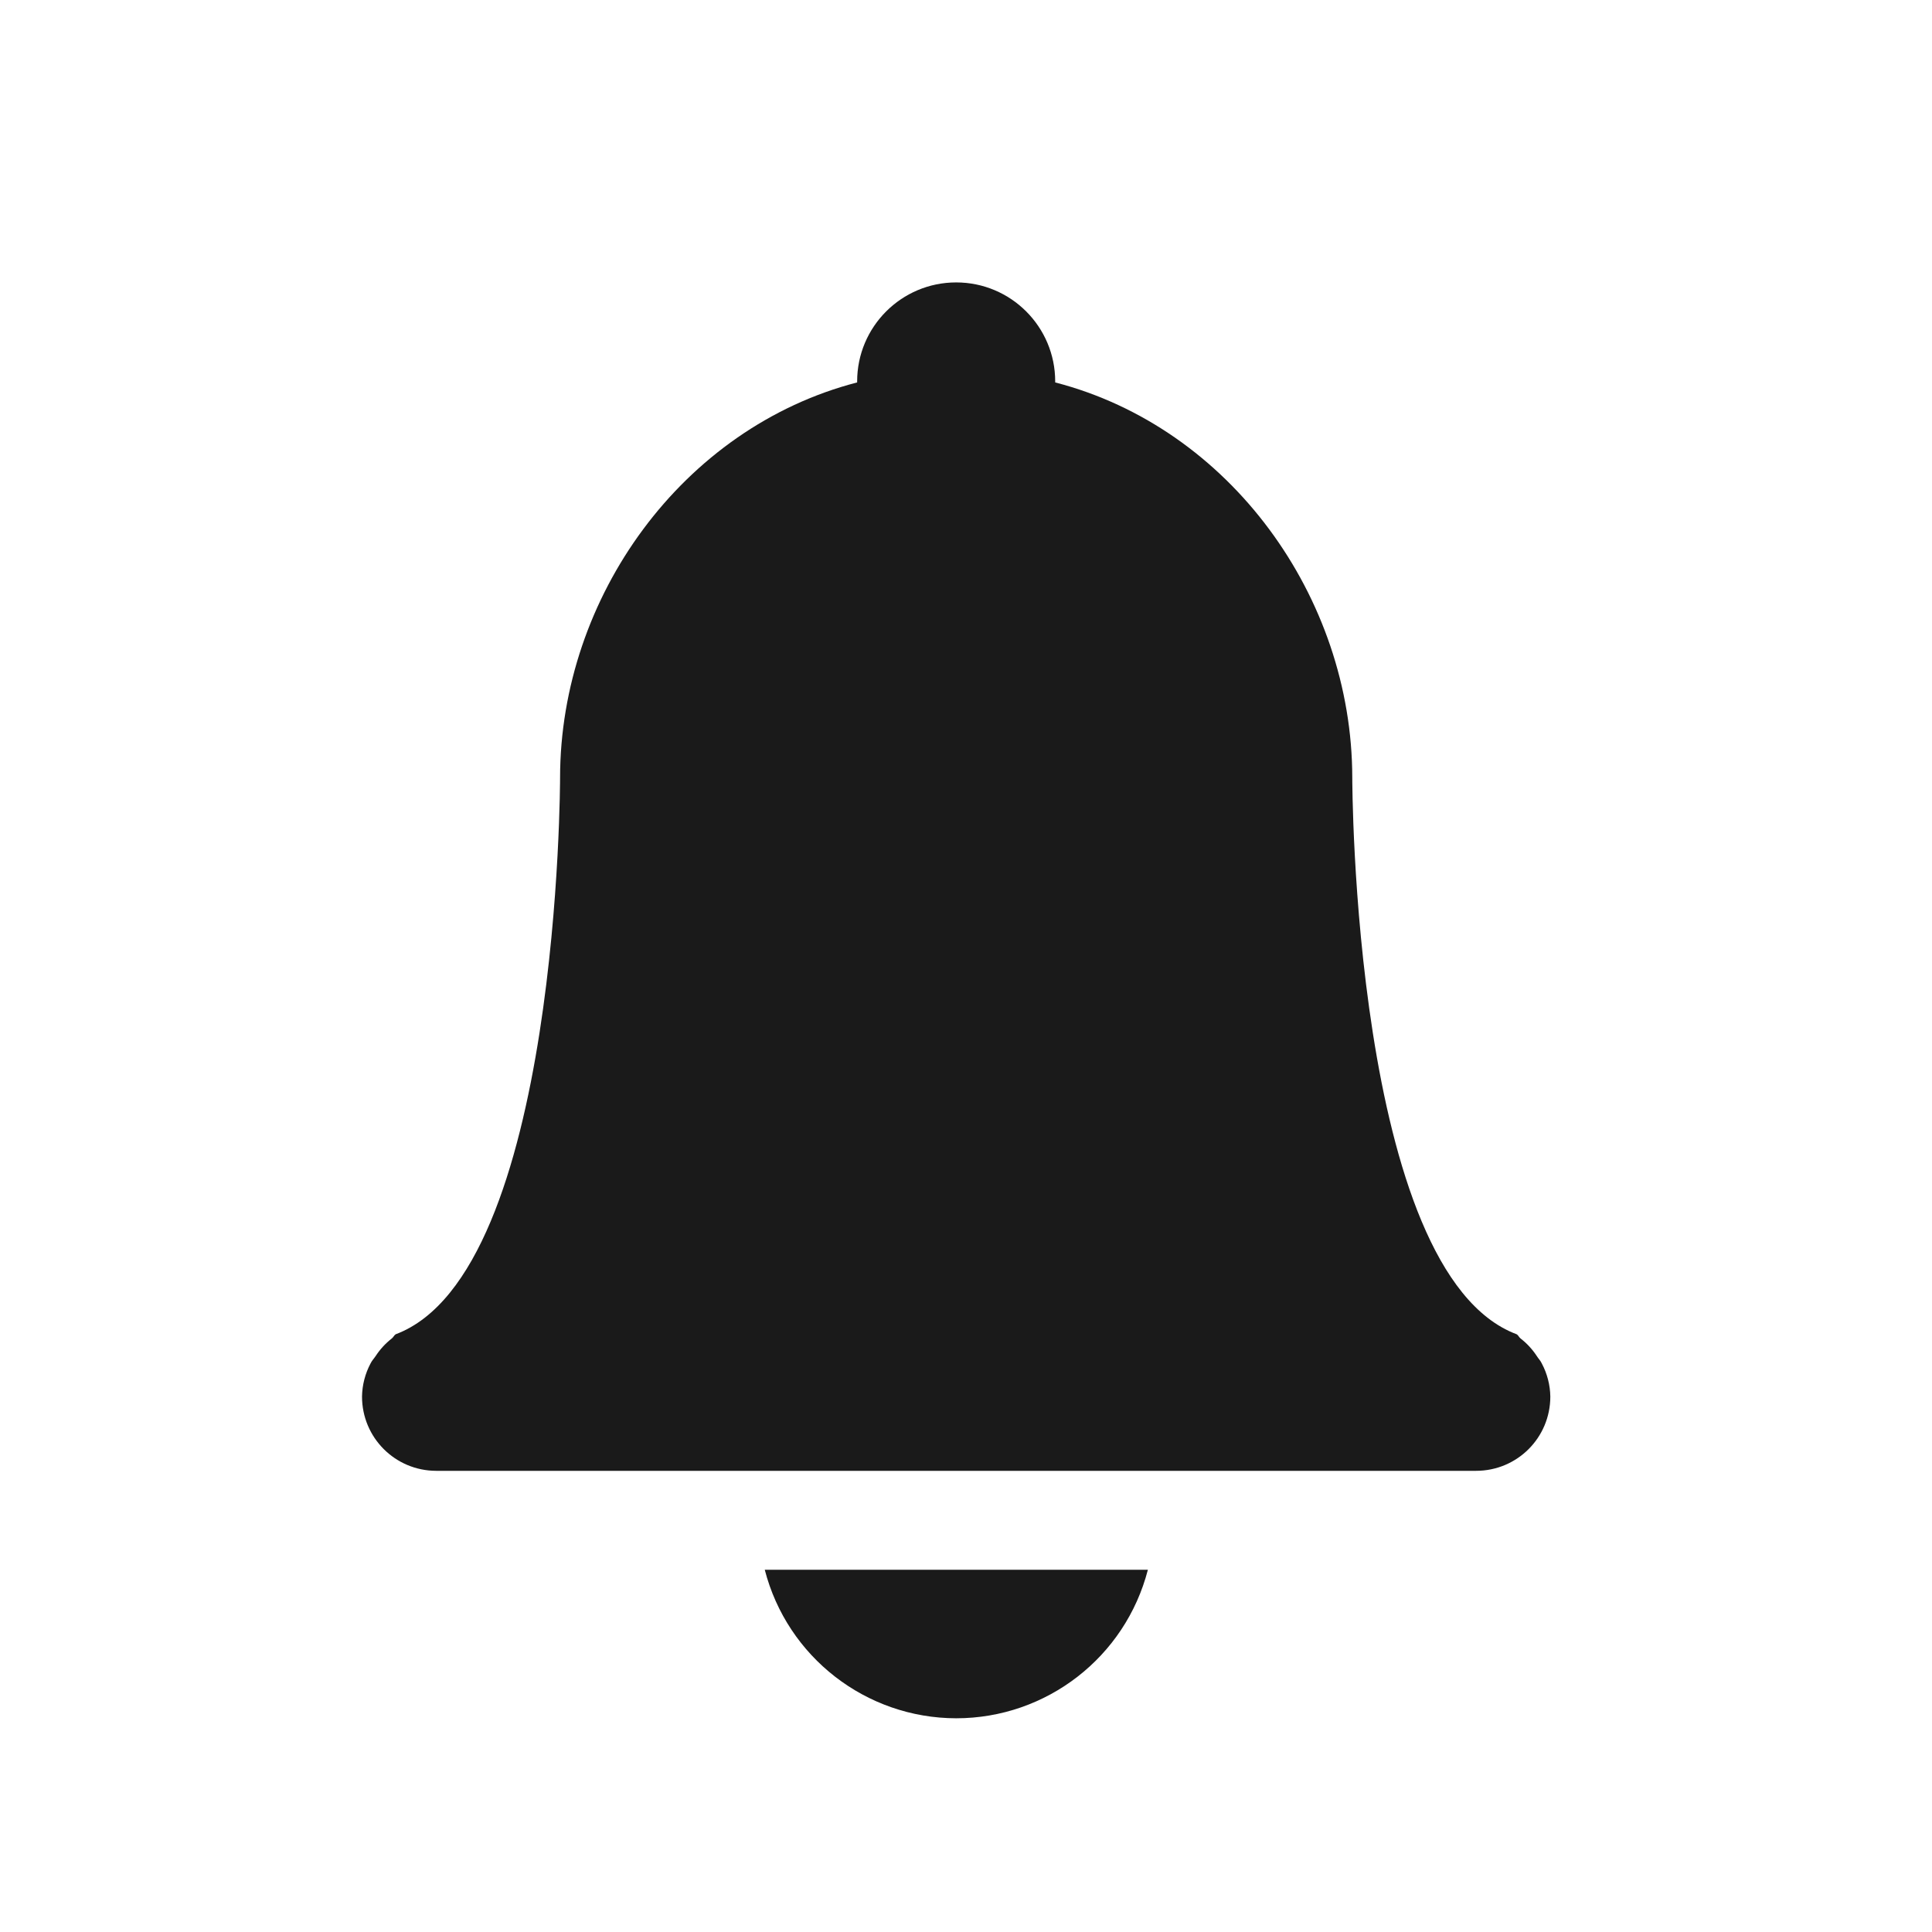
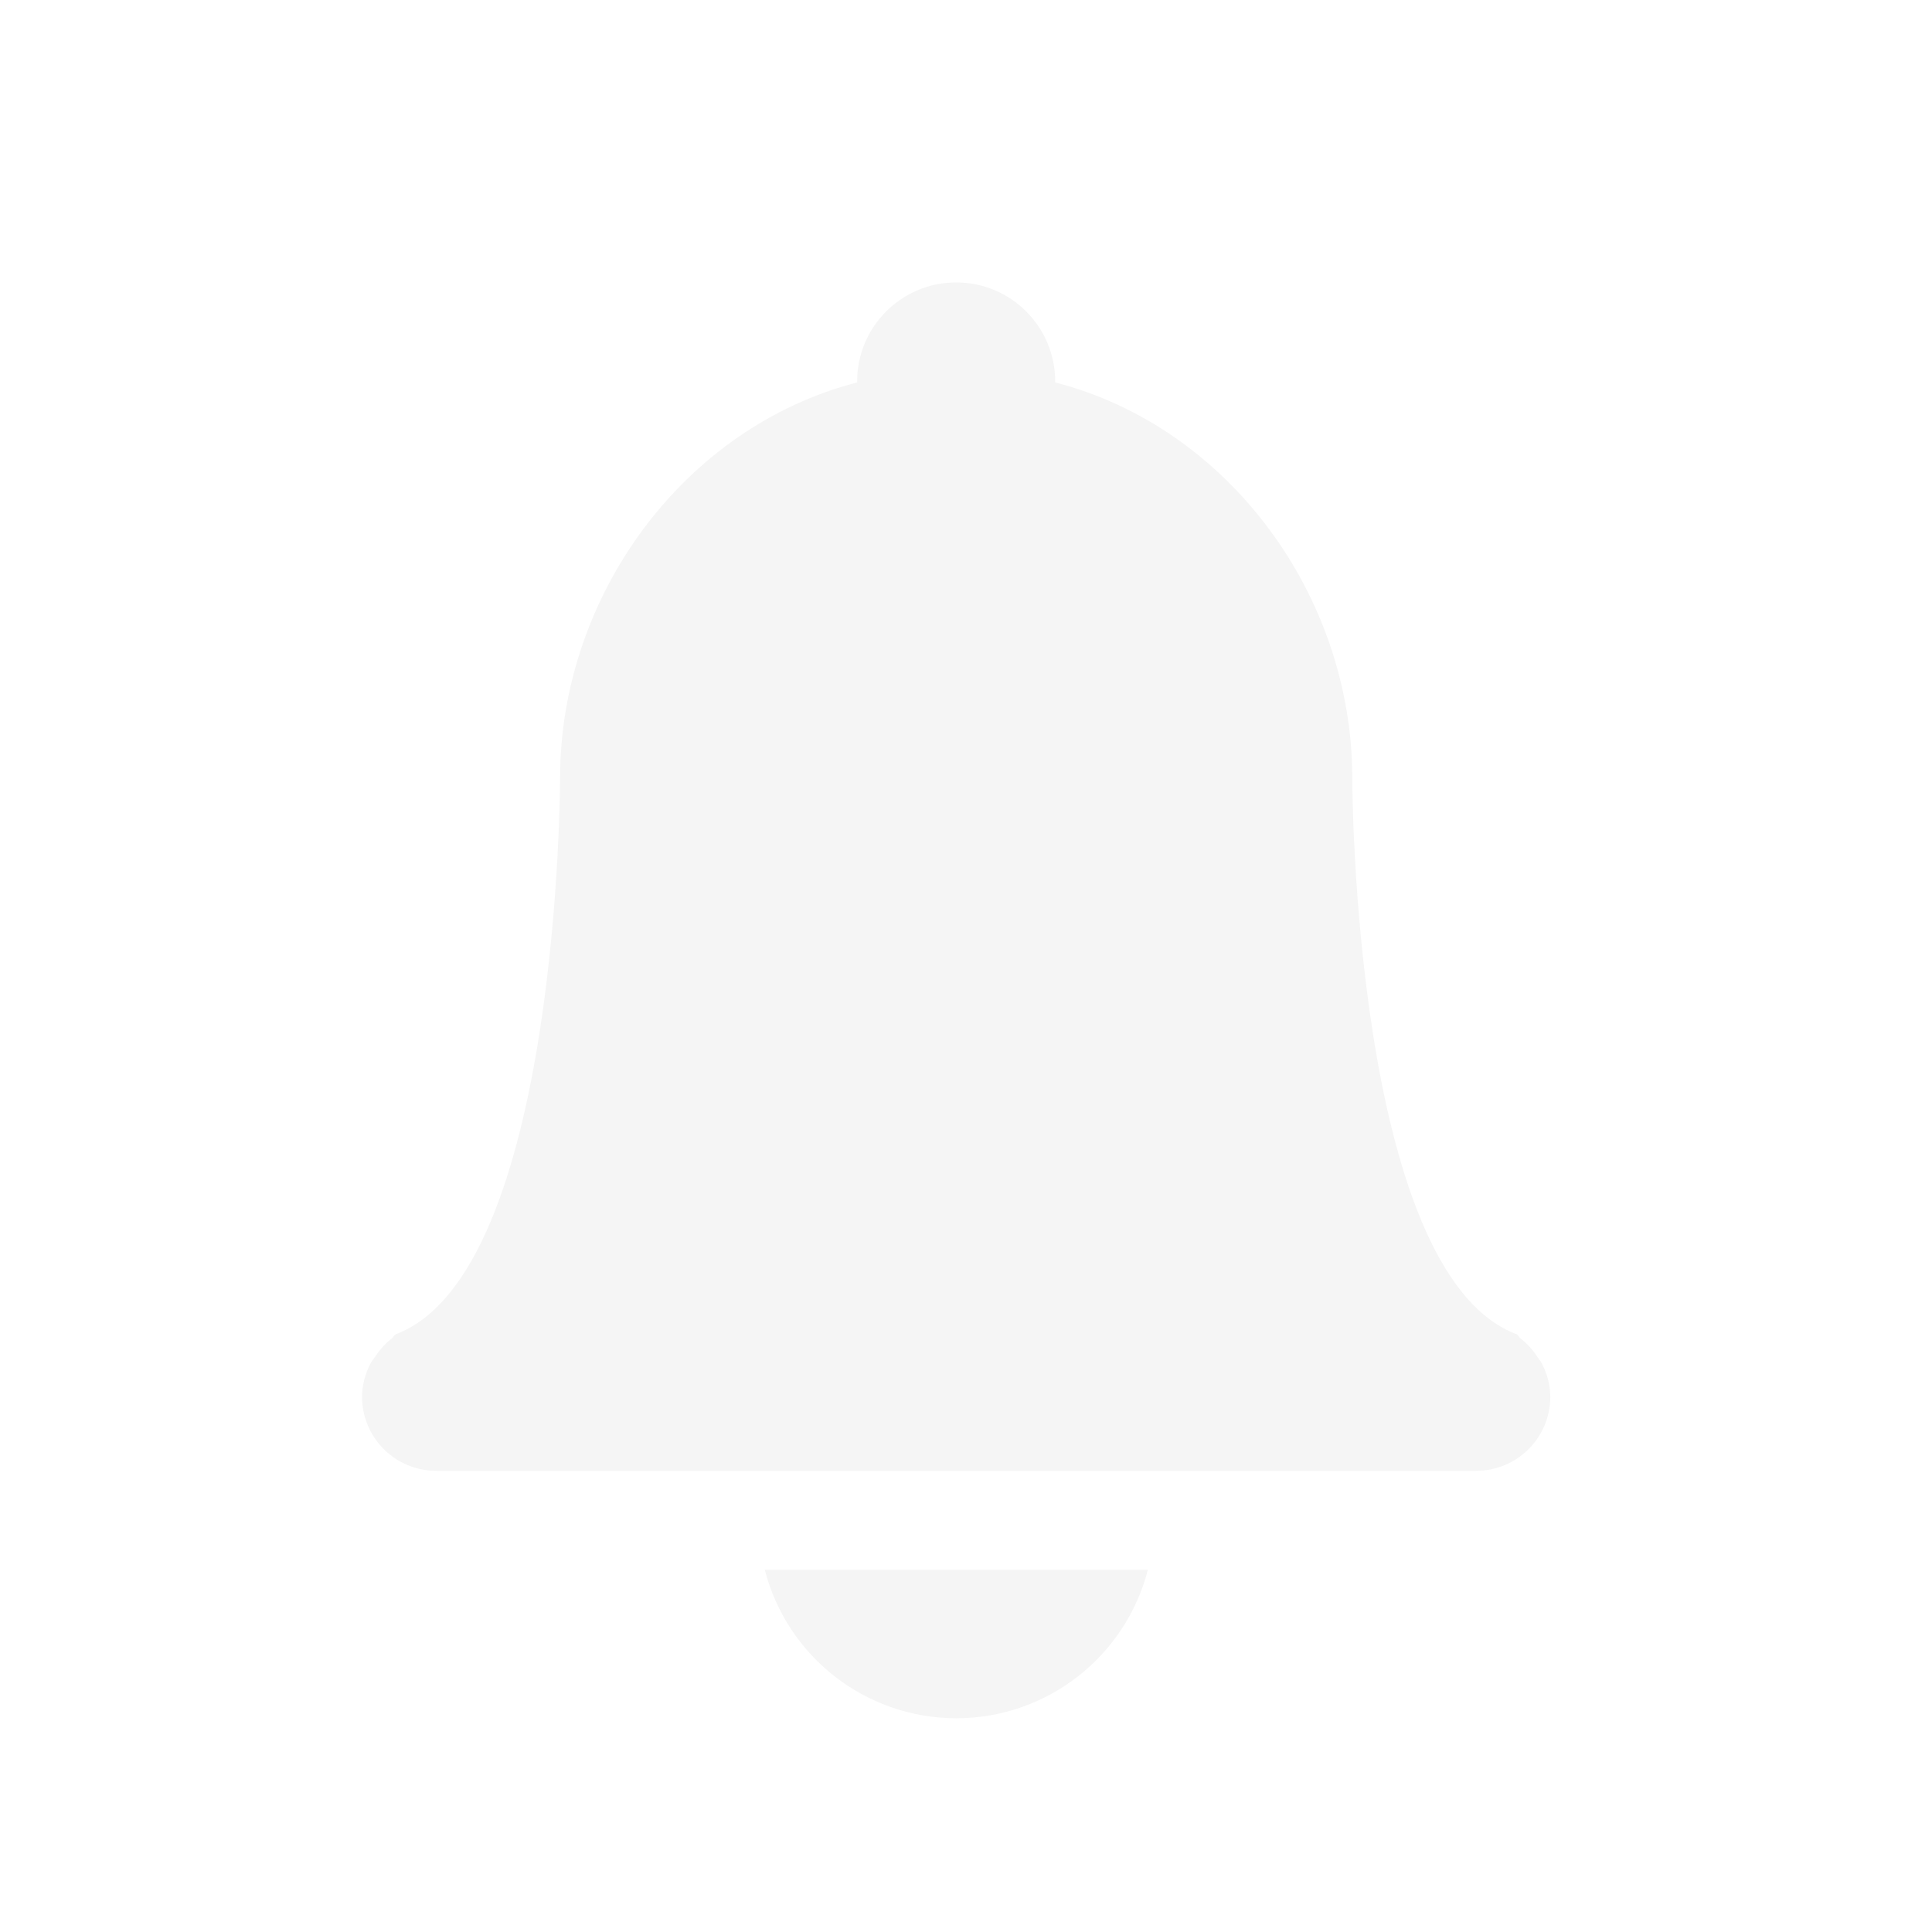
<svg xmlns="http://www.w3.org/2000/svg" height="24" width="24" version="1.1" id="svg6">
  <defs id="defs10" />
-   <g transform="matrix(1.230126,0,0,1.230126,-358.39,261.8471)" id="g4" style="color:#bebebe;fill:#1a1a1a">
-     <path d="m 301,-210.01 a 1,1 0 0 0 -1,1 v 0.01 c -1.764,0.456 -2.998,2.168 -3,3.99 0,0 0,5 -1.66,5.622 -0.016,0.01 -0.023,0.03 -0.04,0.043 a 0.726,0.726 0 0 0 -0.161,0.175 c -0.018,0.027 -0.039,0.048 -0.053,0.077 a 0.738,0.738 0 0 0 -0.086,0.334 c 0,0.415 0.335,0.75 0.75,0.75 h 10.5 c 0.416,0 0.75,-0.335 0.75,-0.75 a 0.738,0.738 0 0 0 -0.086,-0.334 c -0.014,-0.03 -0.035,-0.05 -0.052,-0.077 a 0.725,0.725 0 0 0 -0.162,-0.175 c -0.016,-0.012 -0.023,-0.033 -0.04,-0.043 -1.66,-0.622 -1.66,-5.622 -1.66,-5.622 -0.002,-1.822 -1.235,-3.534 -3,-3.99 v -0.01 a 1,1 0 0 0 -1,-1 z m -1.933,13 a 2,2 0 0 0 1.933,1.5 2,2 0 0 0 1.936,-1.5 z" overflow="visible" style="overflow:visible;isolation:auto;mix-blend-mode:normal;fill:#1a1a1a;marker:none" id="path2" />
+   <g transform="matrix(1.230126,0,0,1.230126,-358.39,261.8471)" id="g4" style="color:#bebebe;fill:#f5f5f5;fill-opacity:1">
+     <path d="m 301,-210.01 a 1,1 0 0 0 -1,1 v 0.01 c -1.764,0.456 -2.998,2.168 -3,3.99 0,0 0,5 -1.66,5.622 -0.016,0.01 -0.023,0.03 -0.04,0.043 a 0.726,0.726 0 0 0 -0.161,0.175 c -0.018,0.027 -0.039,0.048 -0.053,0.077 a 0.738,0.738 0 0 0 -0.086,0.334 c 0,0.415 0.335,0.75 0.75,0.75 h 10.5 c 0.416,0 0.75,-0.335 0.75,-0.75 a 0.738,0.738 0 0 0 -0.086,-0.334 c -0.014,-0.03 -0.035,-0.05 -0.052,-0.077 a 0.725,0.725 0 0 0 -0.162,-0.175 c -0.016,-0.012 -0.023,-0.033 -0.04,-0.043 -1.66,-0.622 -1.66,-5.622 -1.66,-5.622 -0.002,-1.822 -1.235,-3.534 -3,-3.99 v -0.01 a 1,1 0 0 0 -1,-1 z m -1.933,13 a 2,2 0 0 0 1.933,1.5 2,2 0 0 0 1.936,-1.5 z" overflow="visible" style="overflow:visible;isolation:auto;mix-blend-mode:normal;fill:#f5f5f5;marker:none;fill-opacity:1" id="path2" />
  </g>
</svg>
